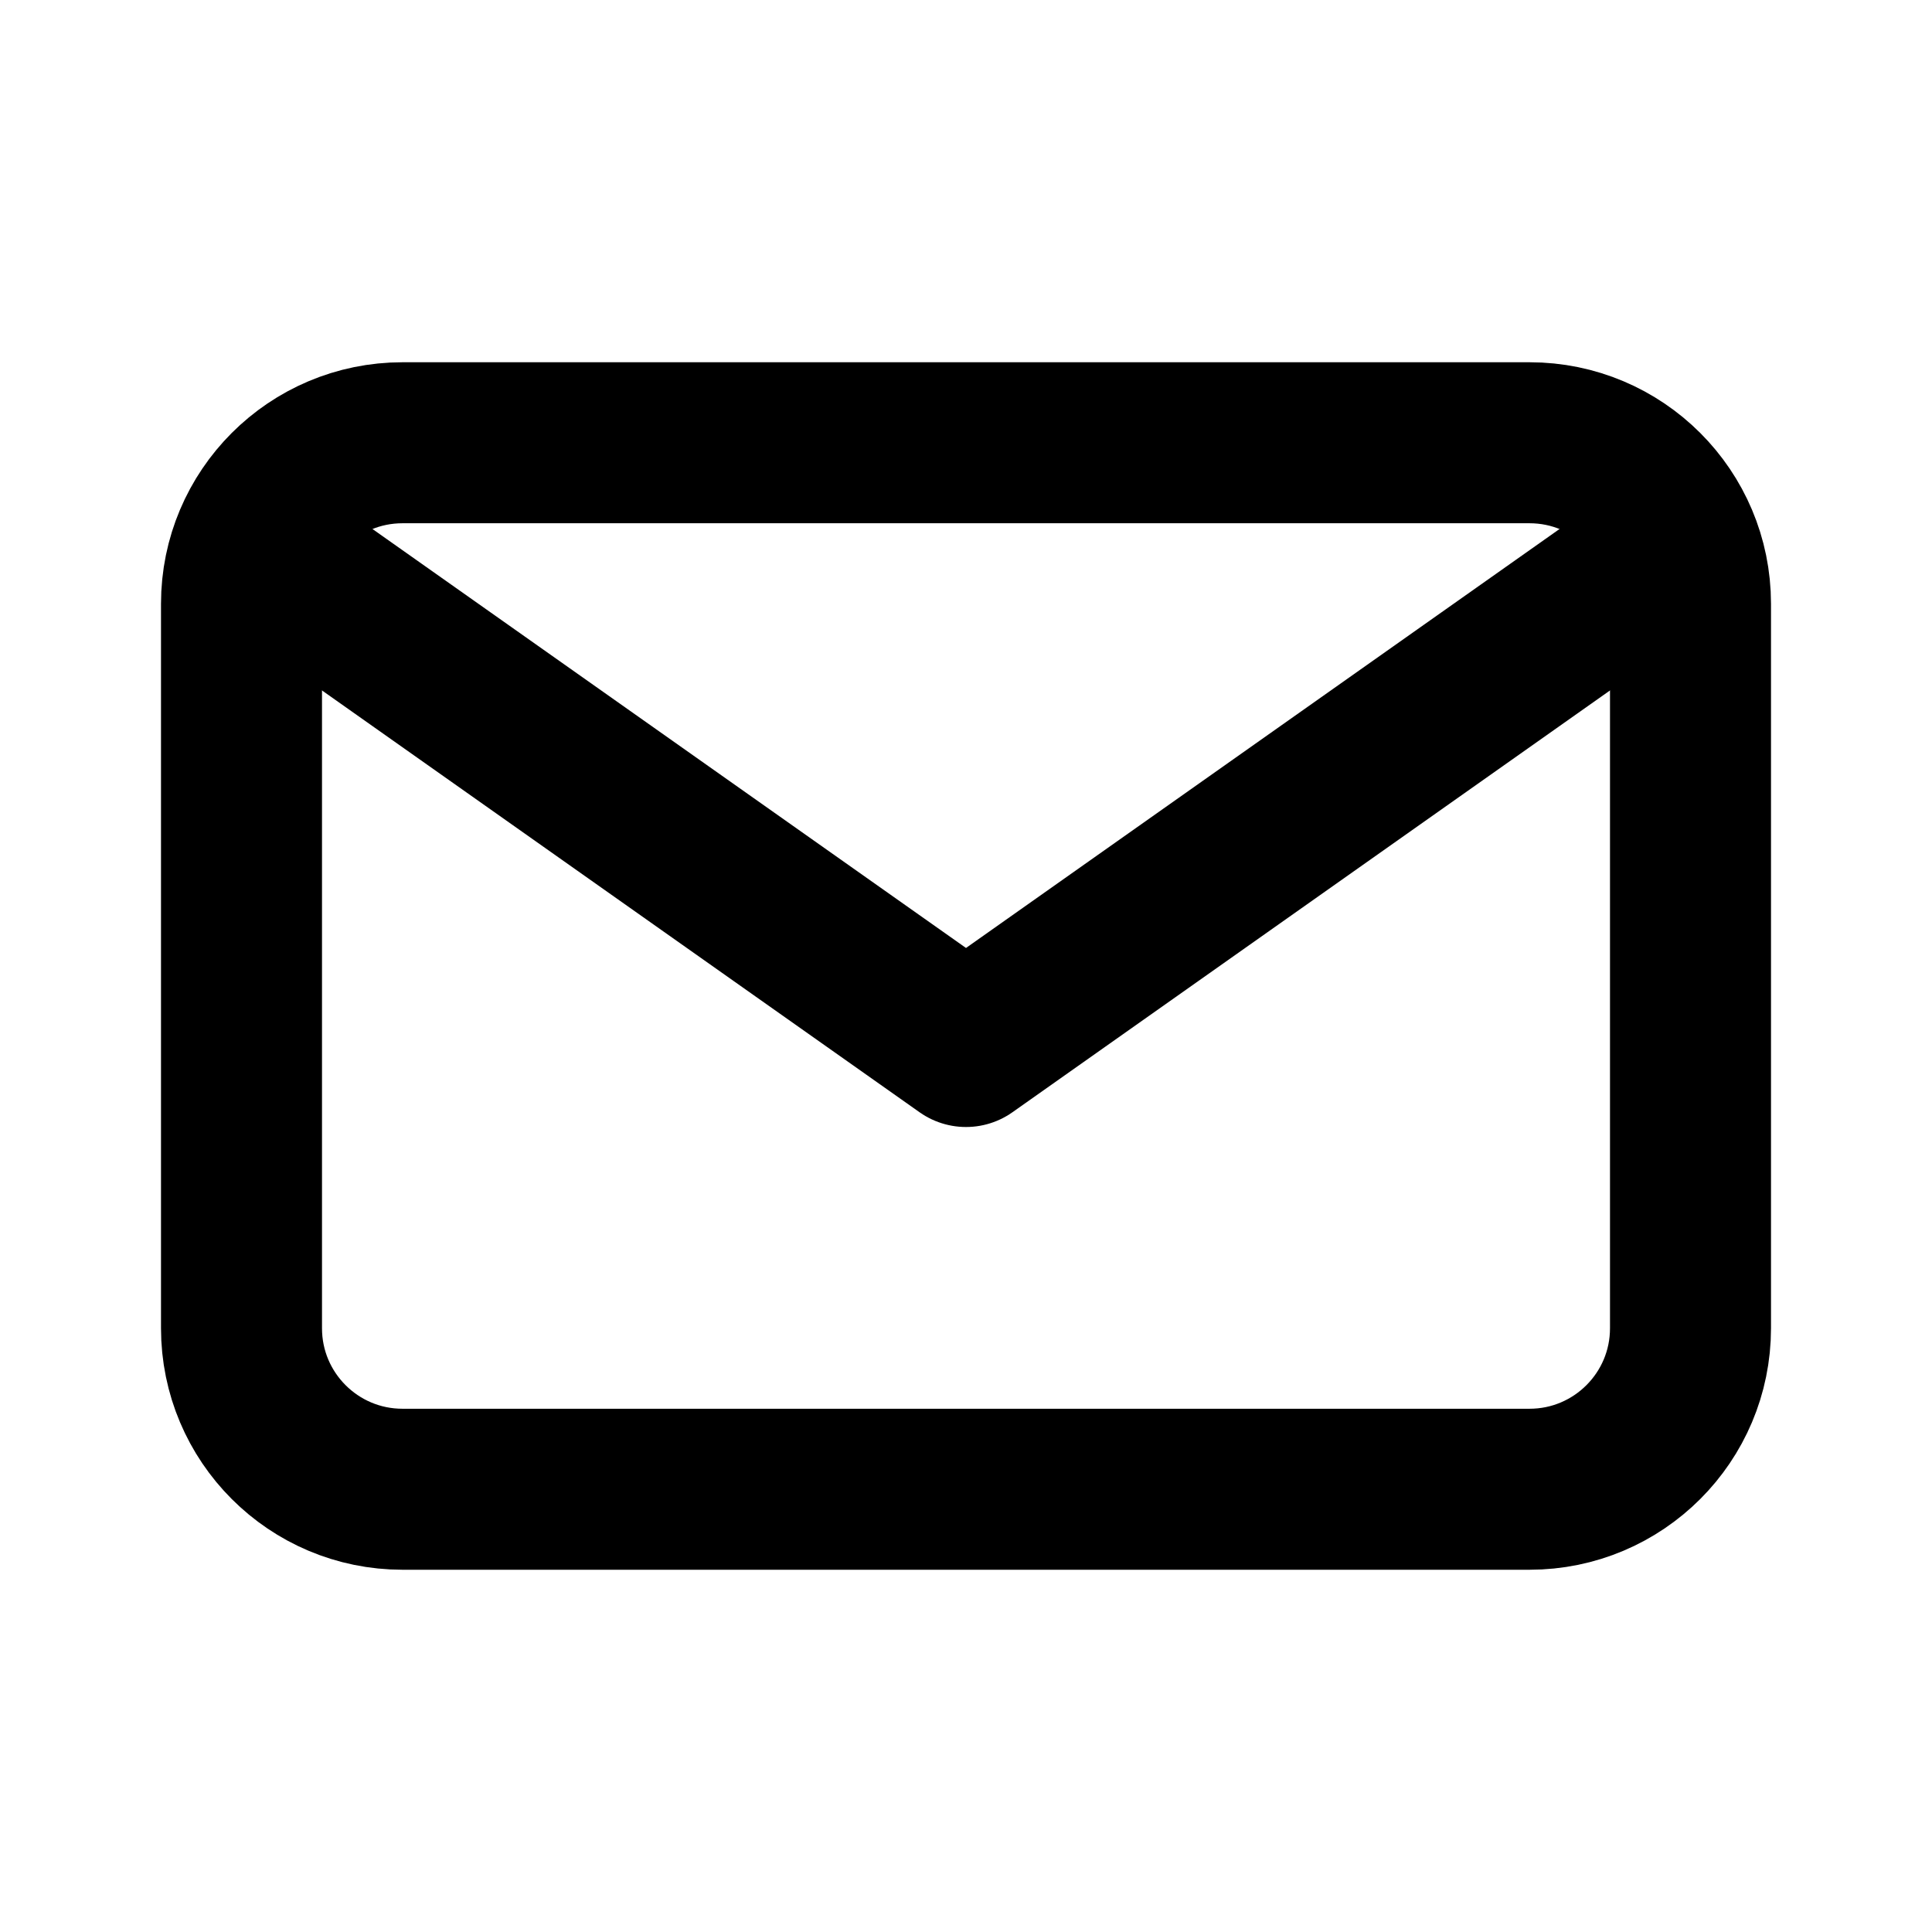
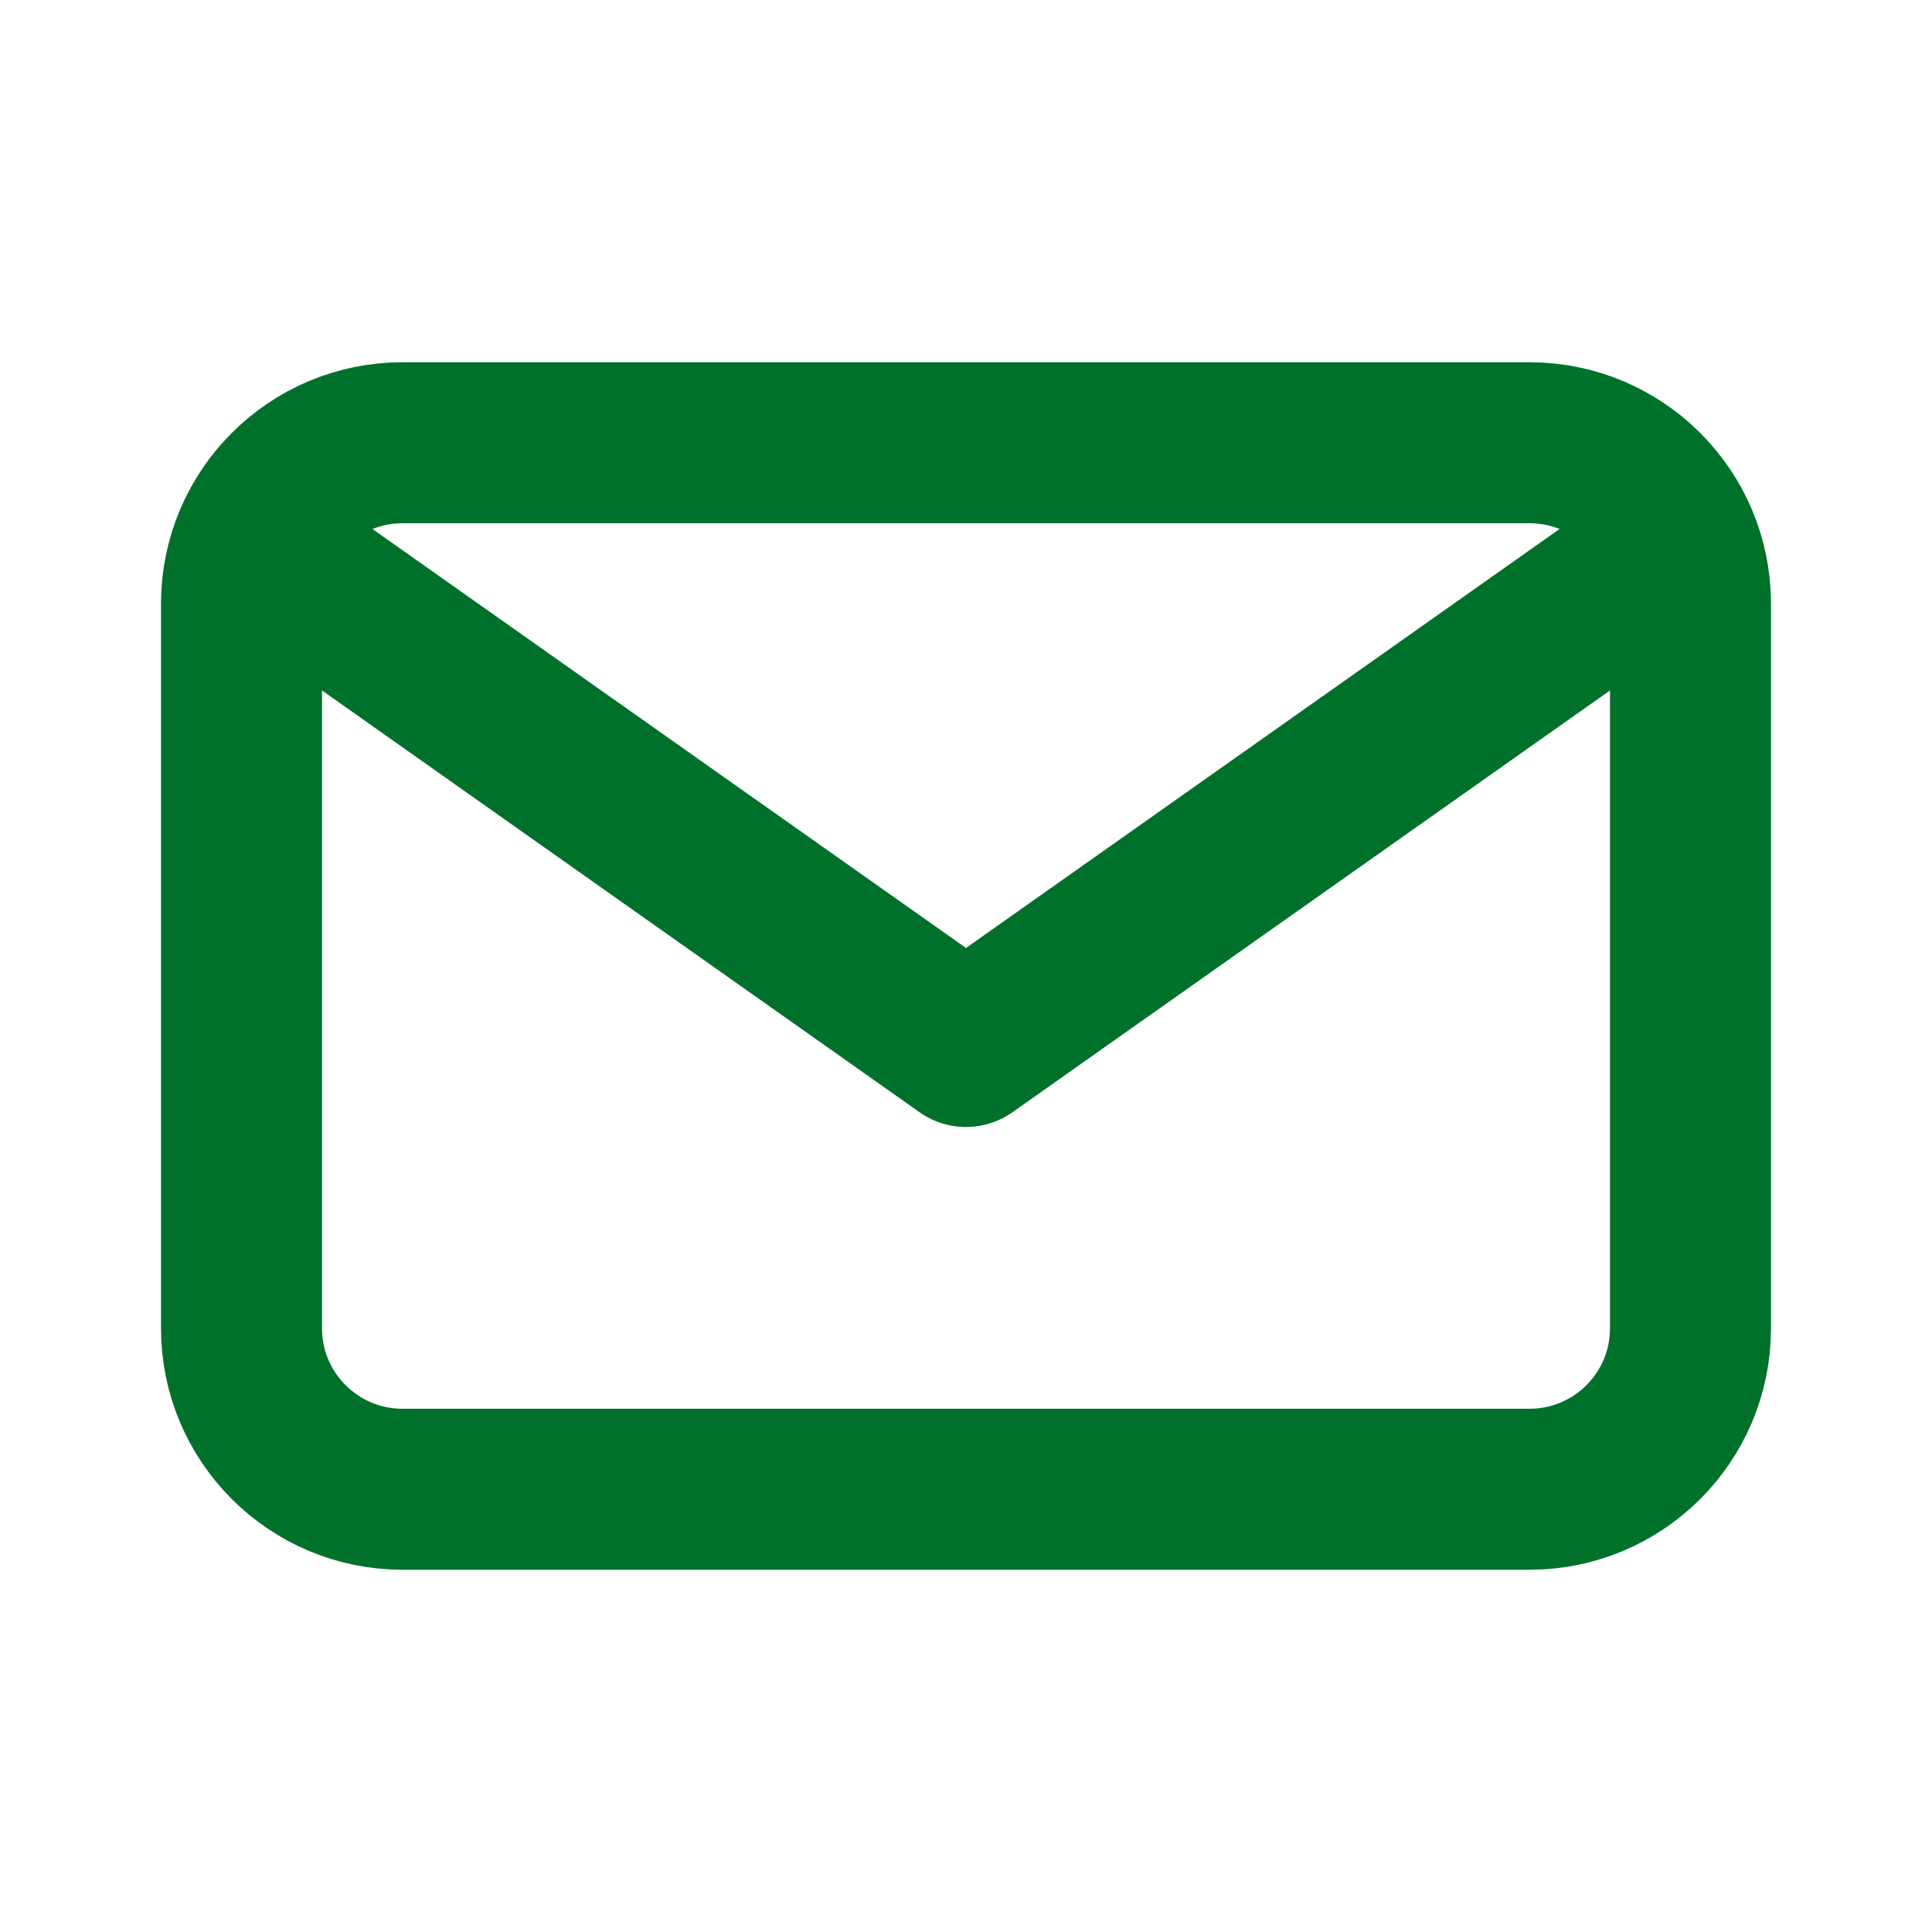
- <svg xmlns="http://www.w3.org/2000/svg" viewBox="0 0 24 24" width="24" height="24" fill="none" stroke="currentColor" stroke-width="2" stroke-linecap="round" stroke-linejoin="round">
+ <svg xmlns="http://www.w3.org/2000/svg" color="#00712b" viewBox="0 0 24 24" width="24" height="24" fill="none" stroke="currentColor" stroke-width="2" stroke-linecap="round" stroke-linejoin="round">
+   <style>@media (prefers-color-scheme: dark) { svg { color: #4cc764 } }</style>
  <rect x="3" y="5.5" width="18" height="13" rx="2" />
  <path d="M3.5 7 12 13l8.5-6" />
</svg>
